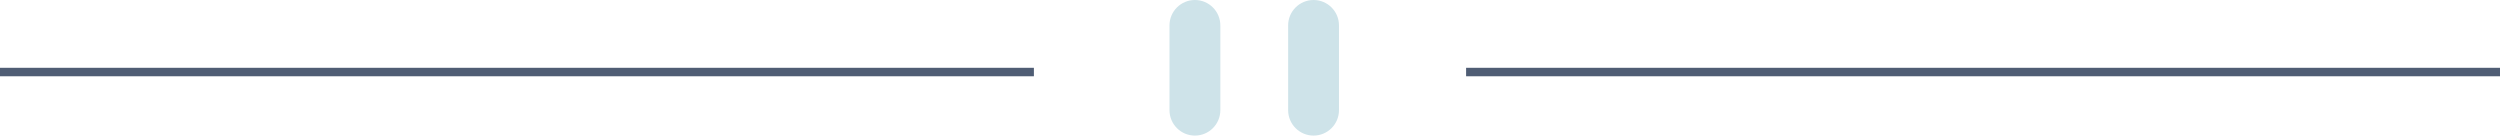
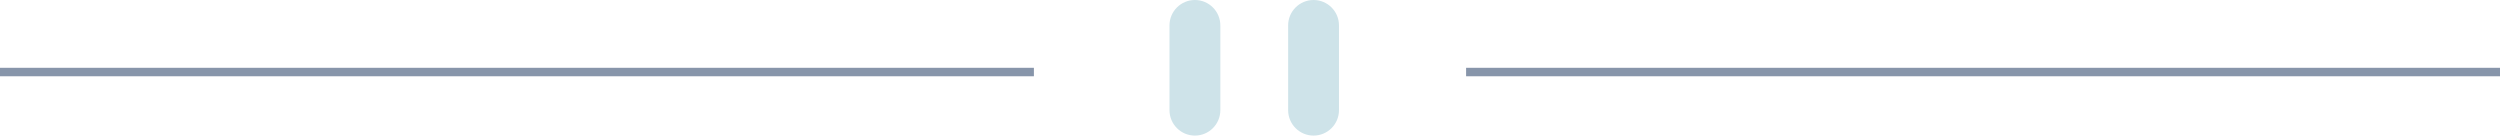
<svg xmlns="http://www.w3.org/2000/svg" width="295" height="16">
  <g fill="none" fill-rule="evenodd">
-     <path fill="#4F5D74" d="M0 8h122v1H0zM173 8h122v1H173z" />
+     <path fill="#8795AA" d="M0 8h122v1H0zM173 8h122v1H173z" />
    <g transform="translate(138)" fill="#CEE3E9">
      <rect width="6" height="16" rx="3" />
      <rect x="14" width="6" height="16" rx="3" />
    </g>
  </g>
</svg>
